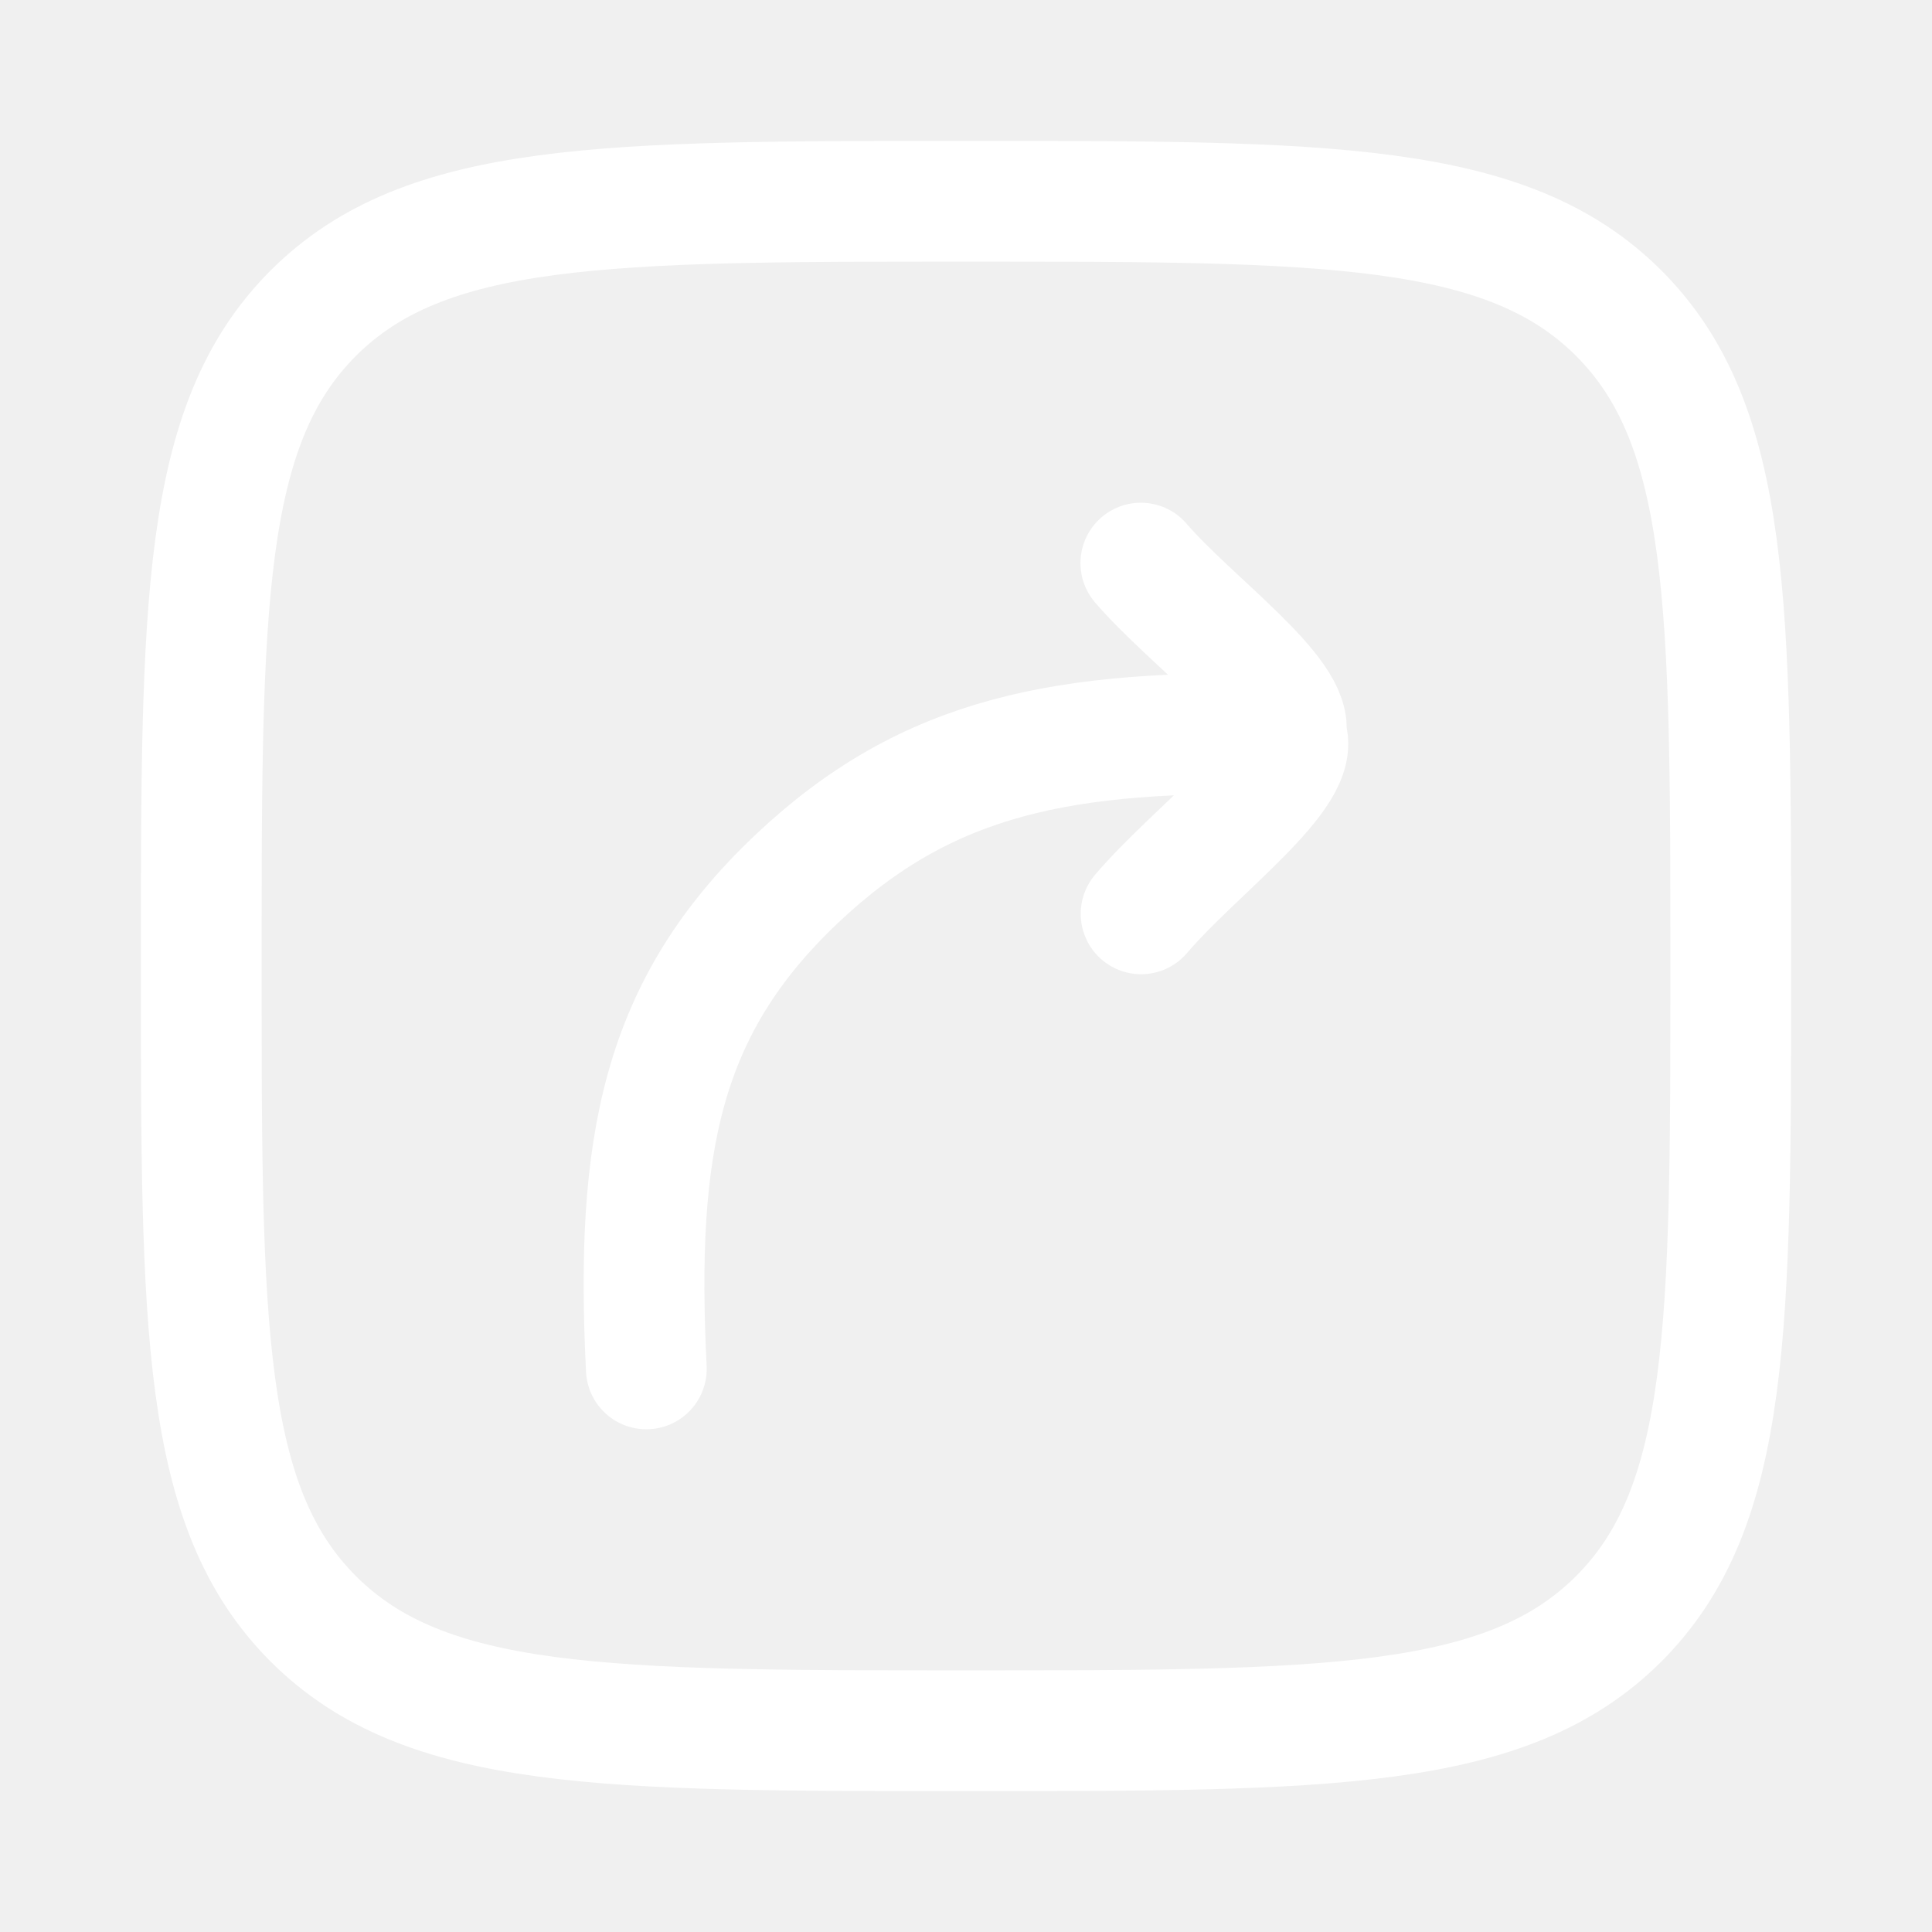
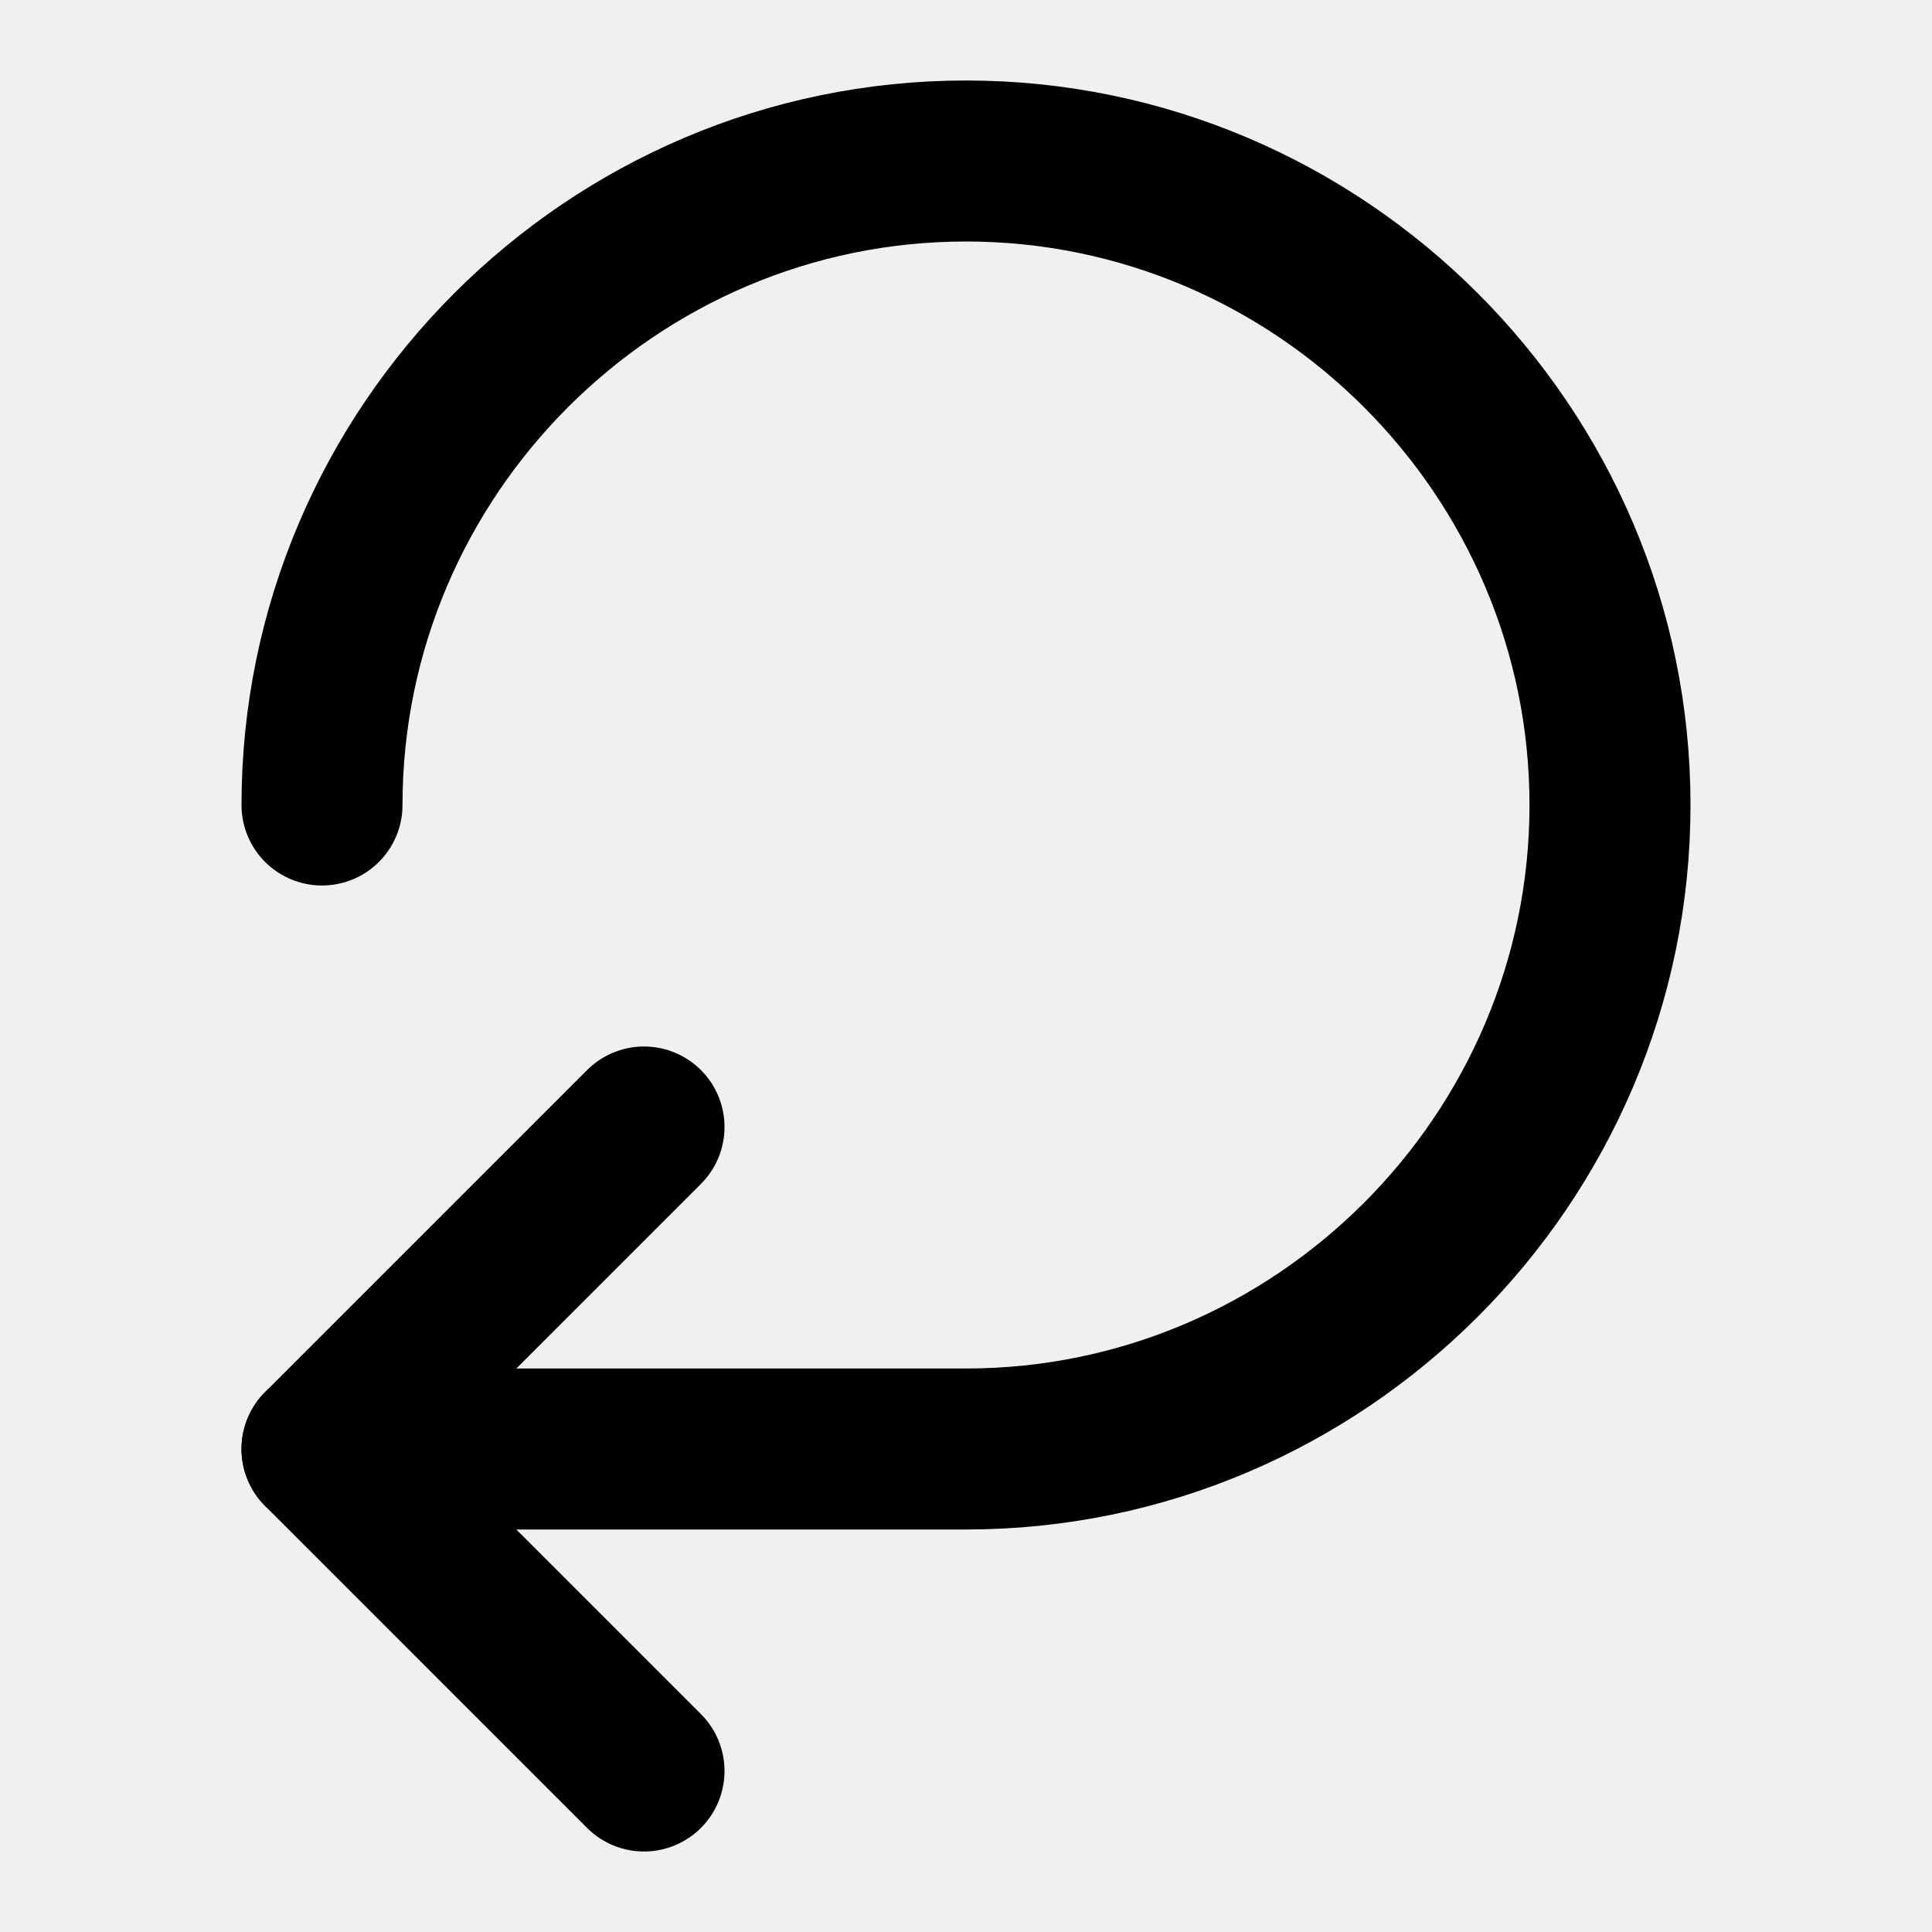
- <svg xmlns="http://www.w3.org/2000/svg" width="24" height="24" viewBox="0 0 24 24" fill="none">
-   <path d="M2.5 12C2.5 7.522 2.5 5.282 3.891 3.891C5.282 2.5 7.522 2.5 12 2.5C16.478 2.5 18.718 2.5 20.109 3.891C21.5 5.282 21.5 7.522 21.5 12C21.5 16.478 21.5 18.718 20.109 20.109C18.718 21.5 16.478 21.5 12 21.5C7.522 21.5 5.282 21.5 3.891 20.109C2.5 18.718 2.5 16.478 2.5 12Z" stroke="white" stroke-width="1.5" />
-   <path d="M14.175 11.352C14.847 10.562 16.213 9.583 15.97 9.119M15.97 9.119C16.105 8.645 14.783 7.709 14.172 6.995M15.97 9.119C13.215 9.062 11.529 9.378 9.902 10.913C8.207 12.512 7.891 14.237 8.029 17.005" stroke="white" stroke-width="1.5" stroke-linecap="round" stroke-linejoin="round" />
+ <svg xmlns="http://www.w3.org/2000/svg" width="24" height="24" viewBox="0 0 24 24" fill="none" stroke="currentColor" stroke-width="2" stroke-linecap="round" stroke-linejoin="round" class="lucide lucide-iteration-cw">
+   <path d="M4 10c0-4.4 3.6-8 8-8s8 3.6 8 8-3.6 8-8 8H4" />
+   <polyline points="8 22 4 18 8 14" />
</svg>
